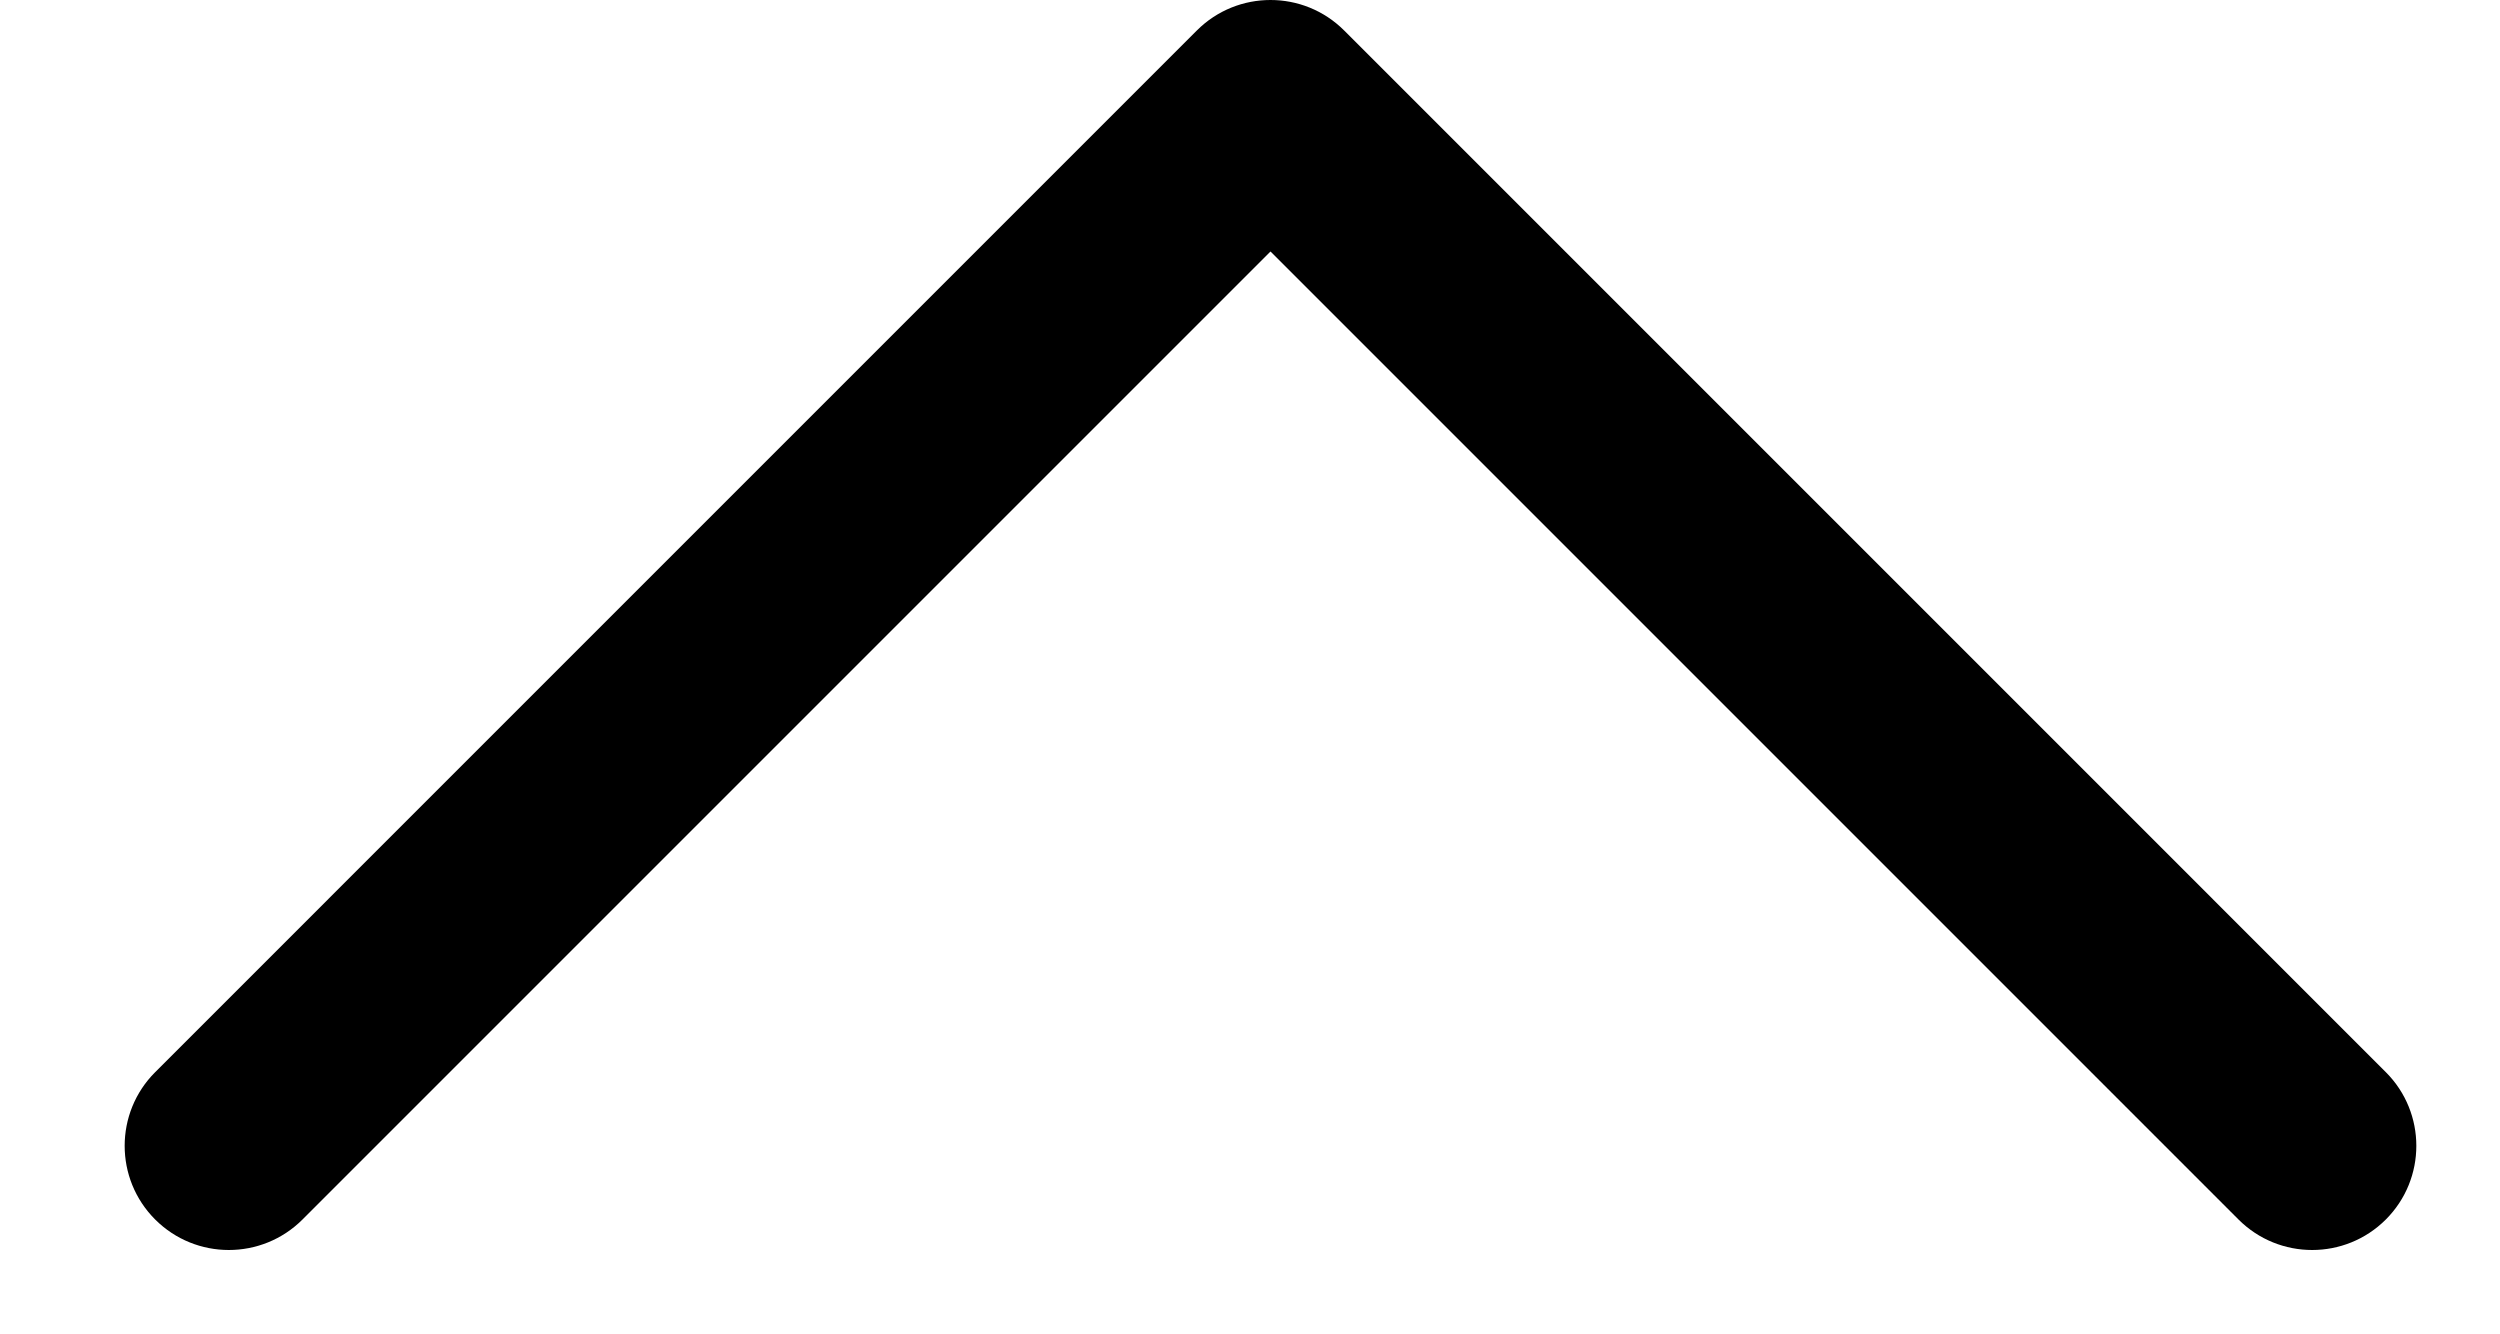
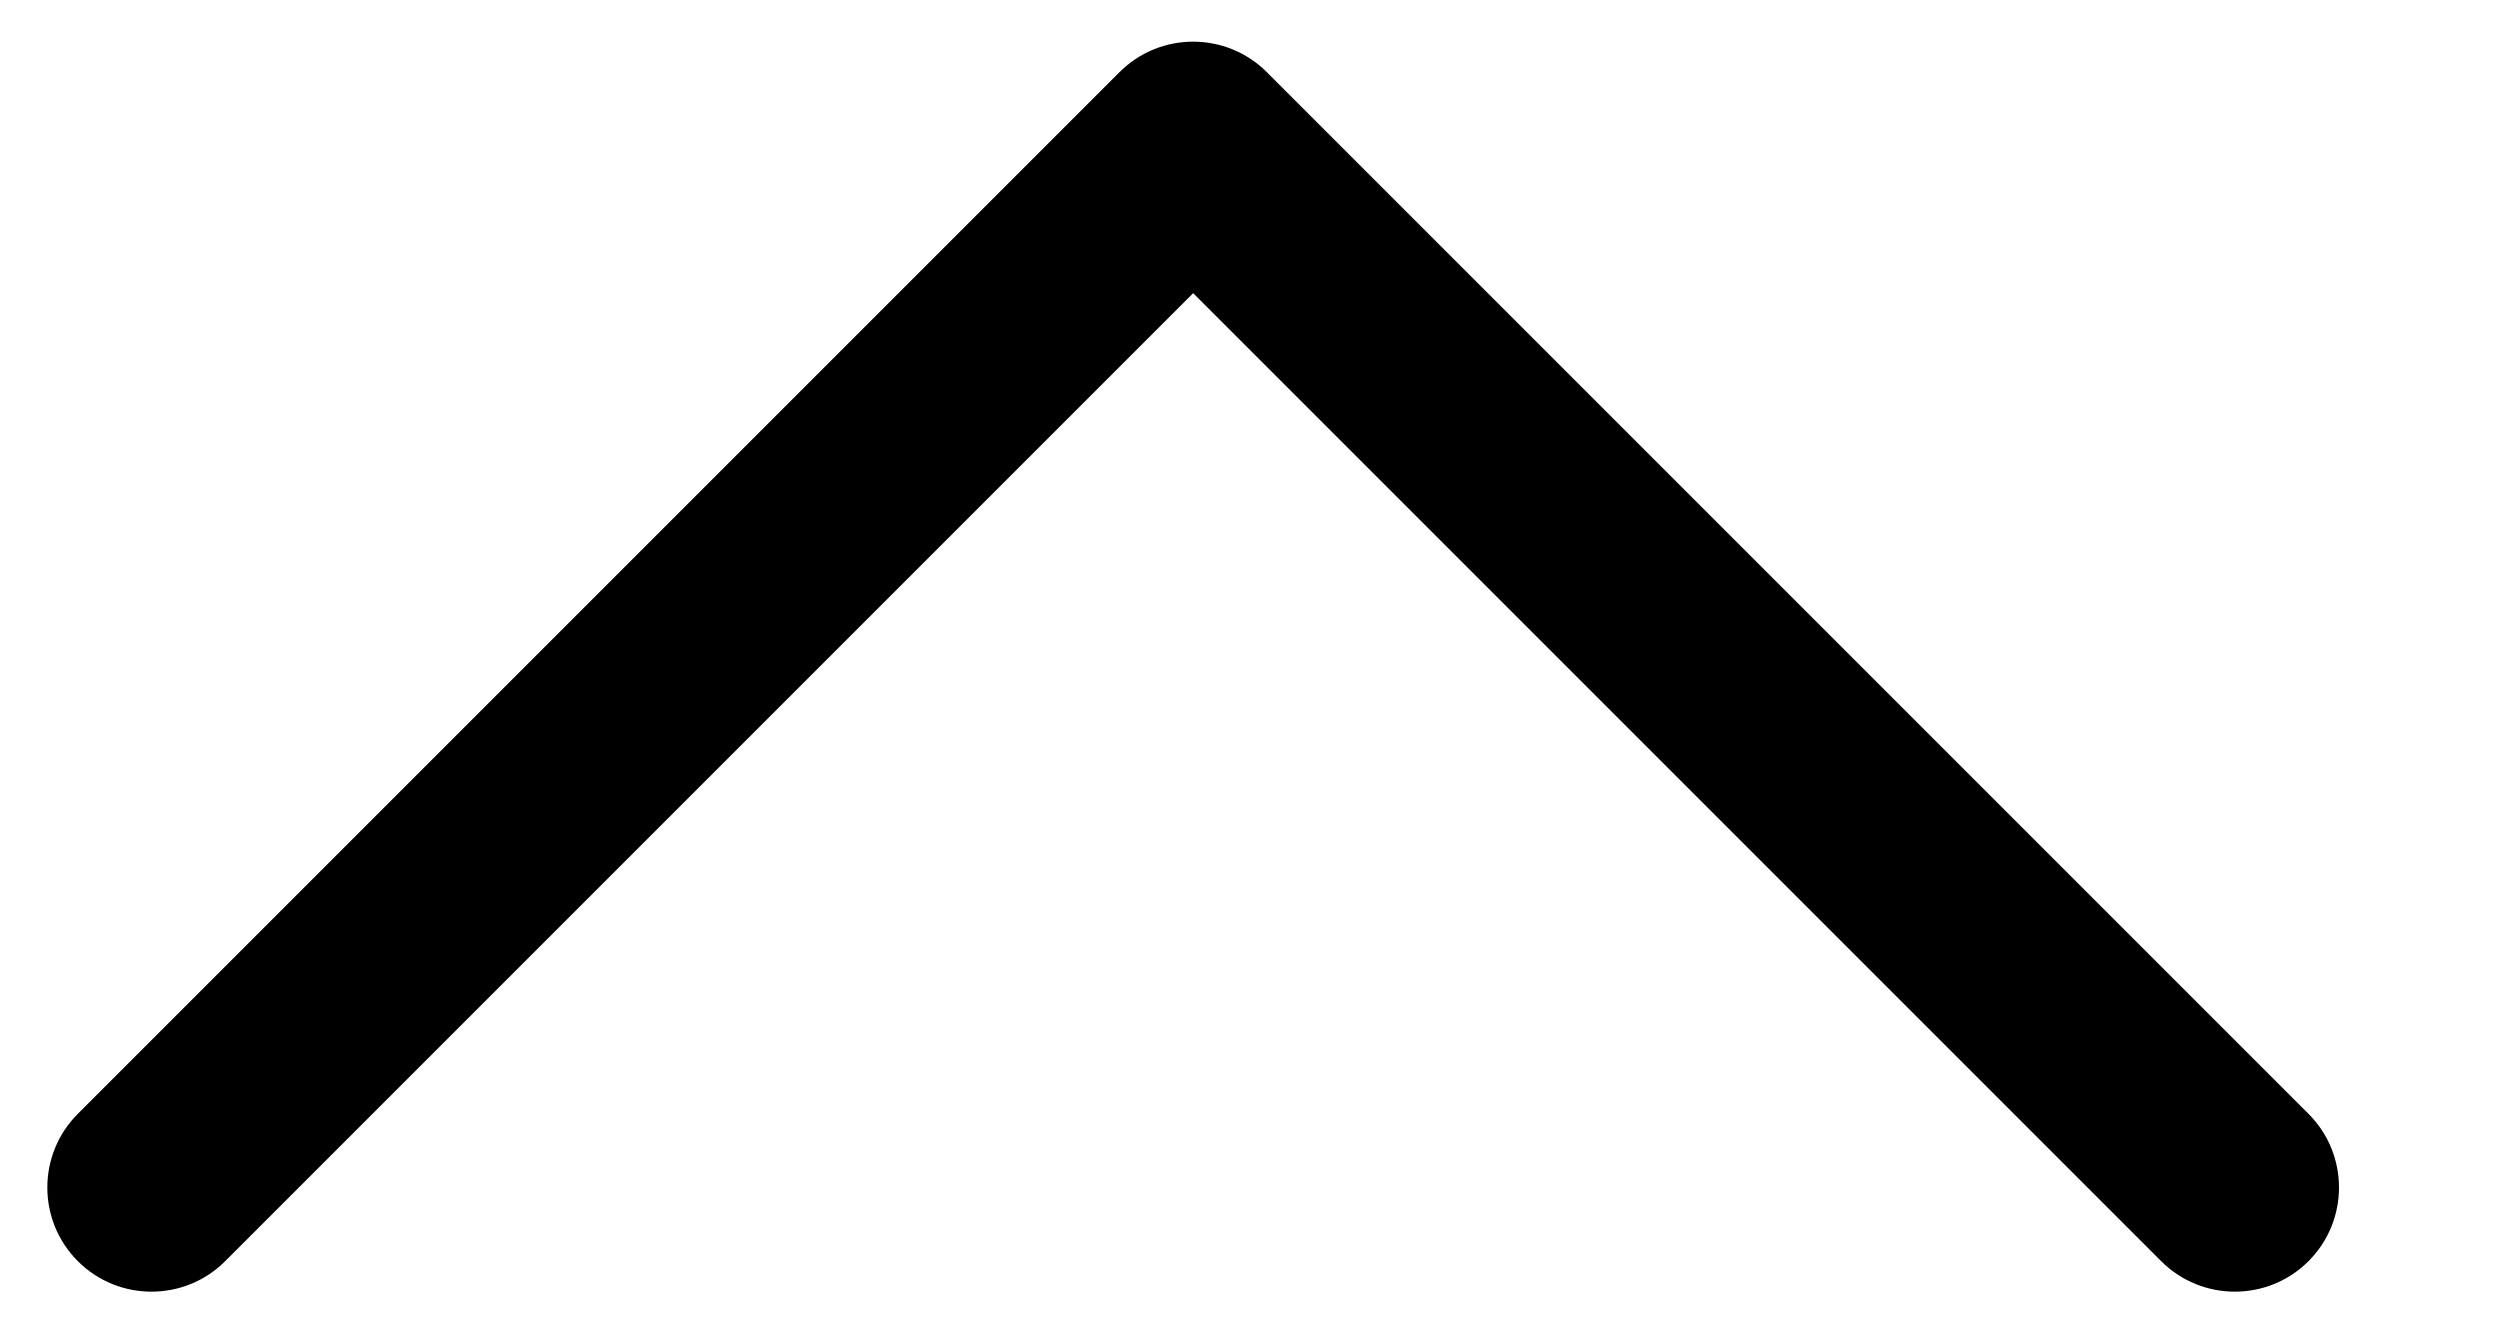
<svg xmlns="http://www.w3.org/2000/svg" width="15" height="8" viewBox="0 0 15 8" fill="none">
-   <path fill-rule="evenodd" clip-rule="evenodd" d="M7.181 0.183C7.425 -0.061 7.821 -0.061 8.065 0.183L14.315 6.433C14.559 6.677 14.559 7.073 14.315 7.317C14.071 7.561 13.675 7.561 13.431 7.317L7.623 1.509L1.815 7.317C1.571 7.561 1.175 7.561 0.931 7.317C0.687 7.073 0.687 6.677 0.931 6.433L7.181 0.183Z" fill="currentColor" />
+   <path fill-rule="evenodd" clip-rule="evenodd" d="M6.717 0.433C6.961 0.189 7.357 0.189 7.601 0.433L13.851 6.683C14.095 6.927 14.095 7.323 13.851 7.567C13.607 7.811 13.211 7.811 12.967 7.567L7.159 1.759L1.351 7.567C1.107 7.811 0.711 7.811 0.467 7.567C0.223 7.323 0.223 6.927 0.467 6.683L6.717 0.433Z" fill="currentColor" />
</svg>
